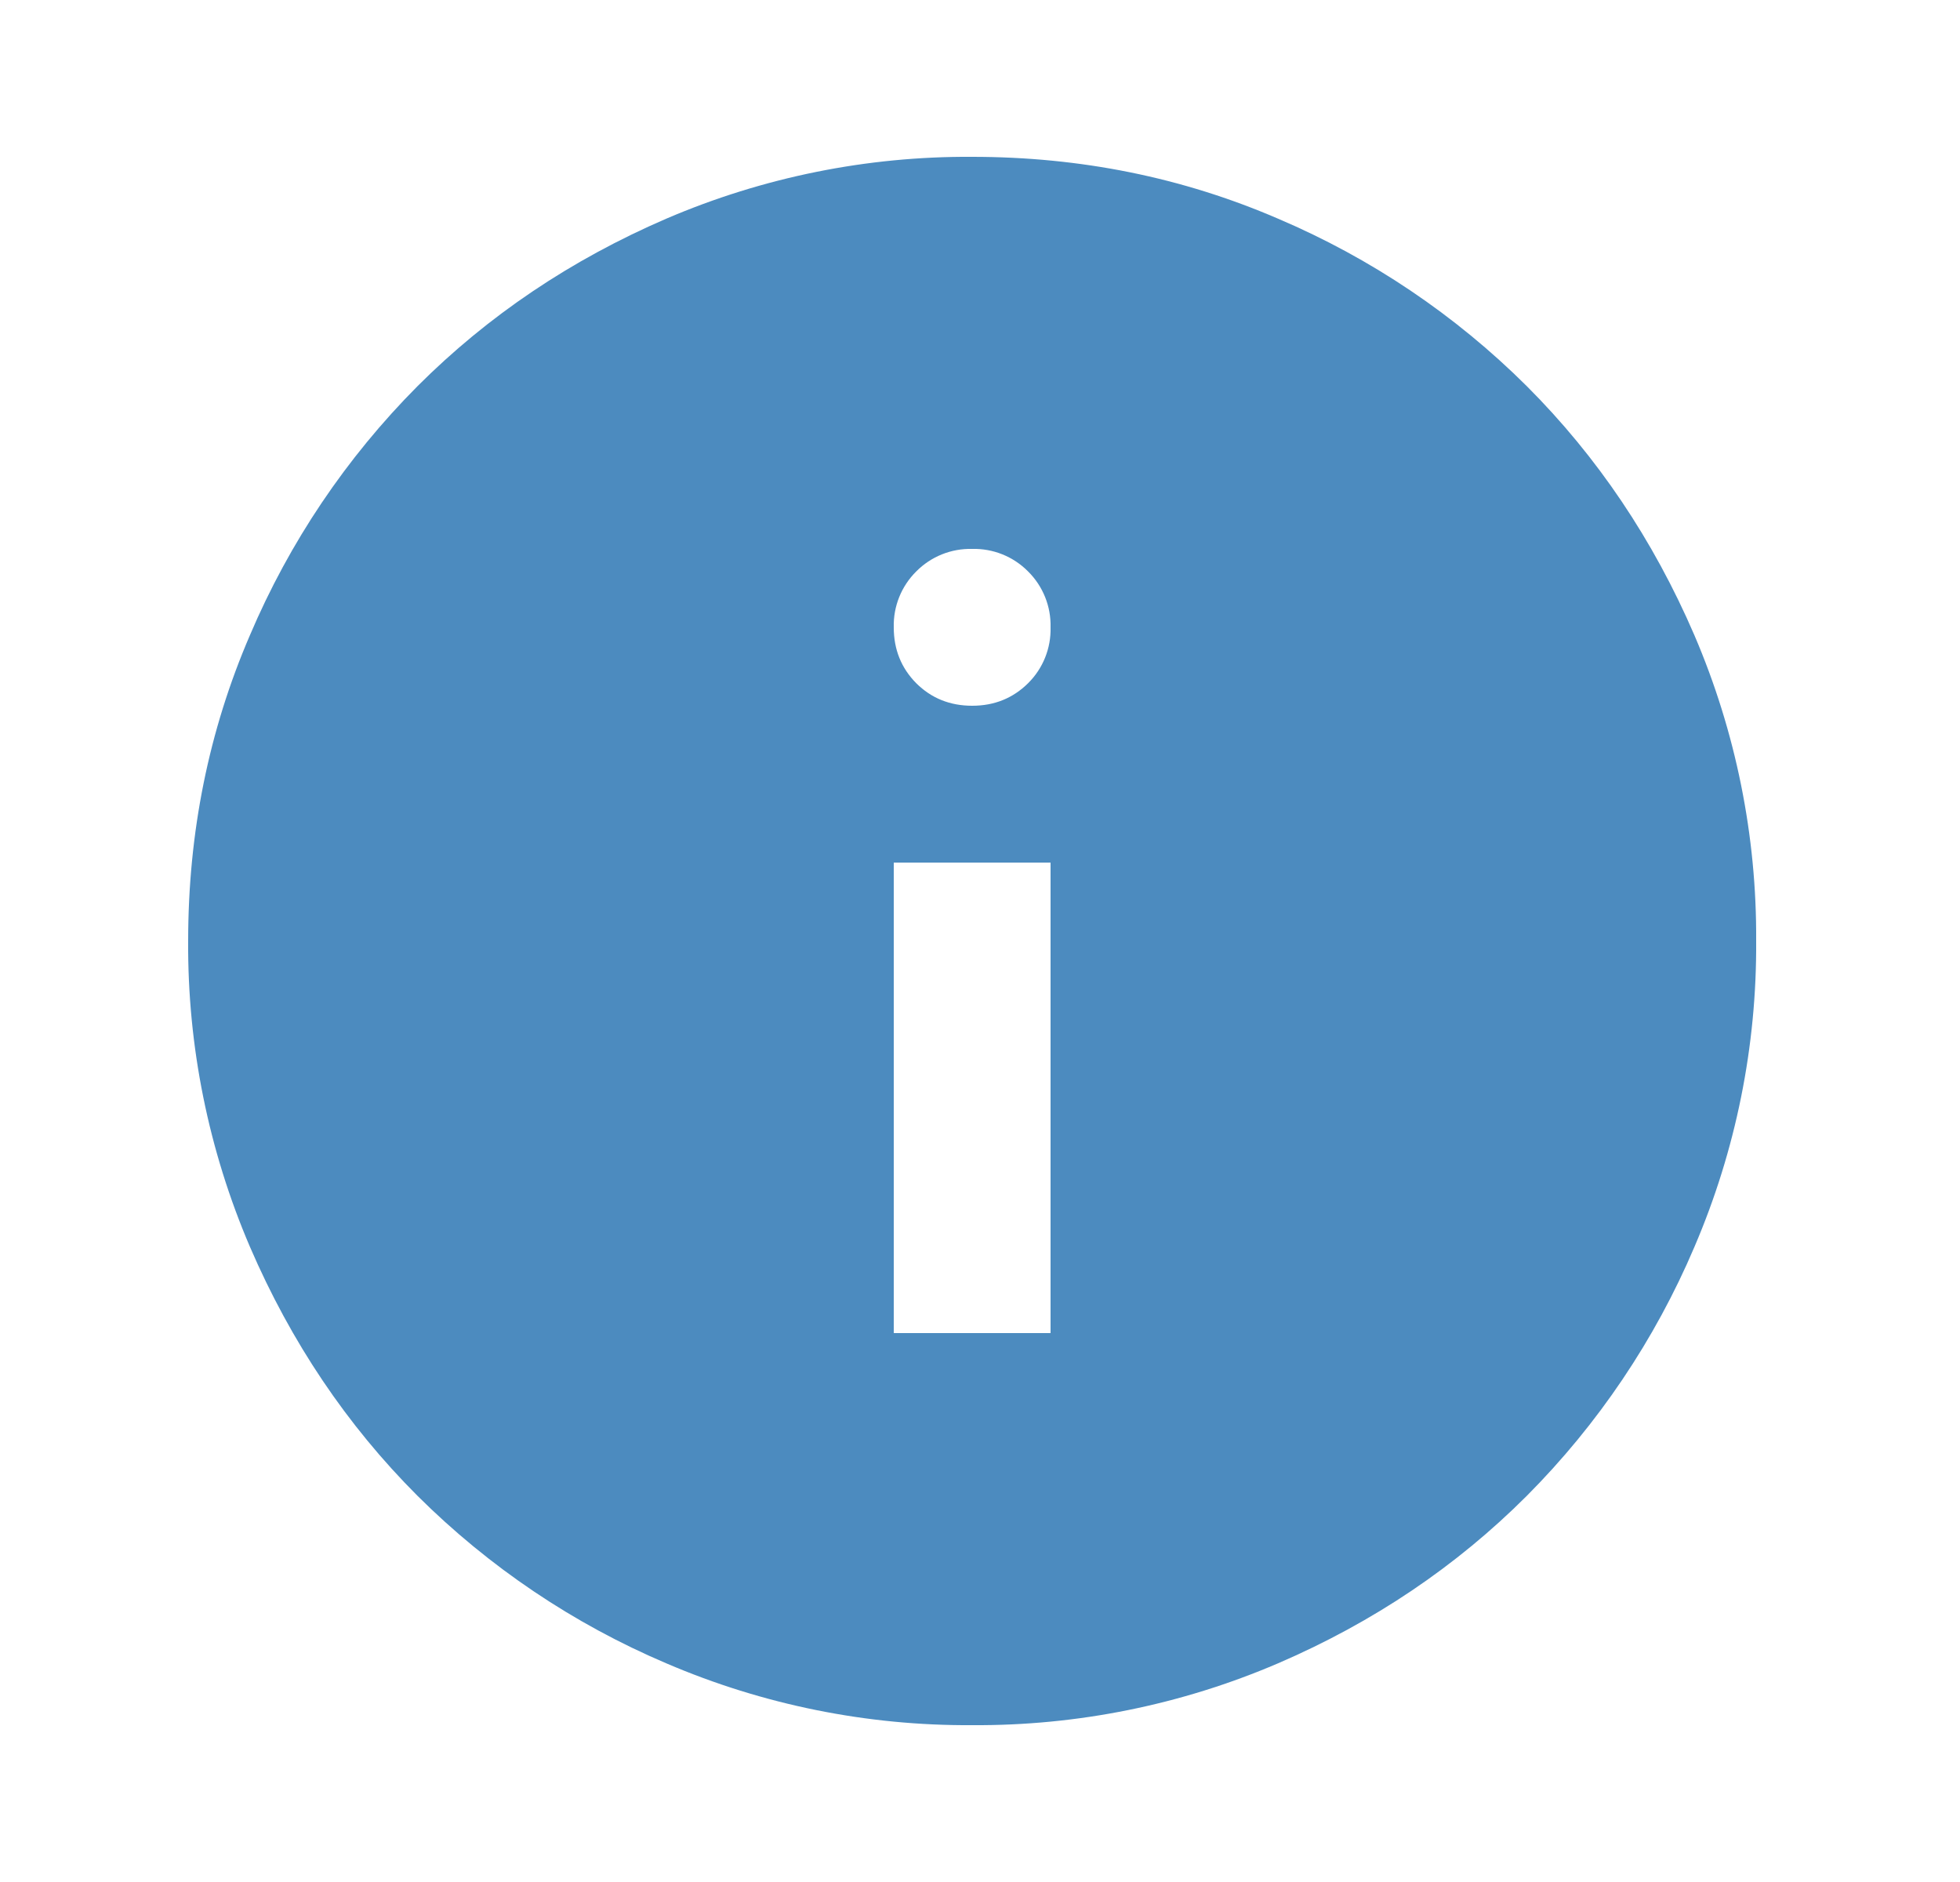
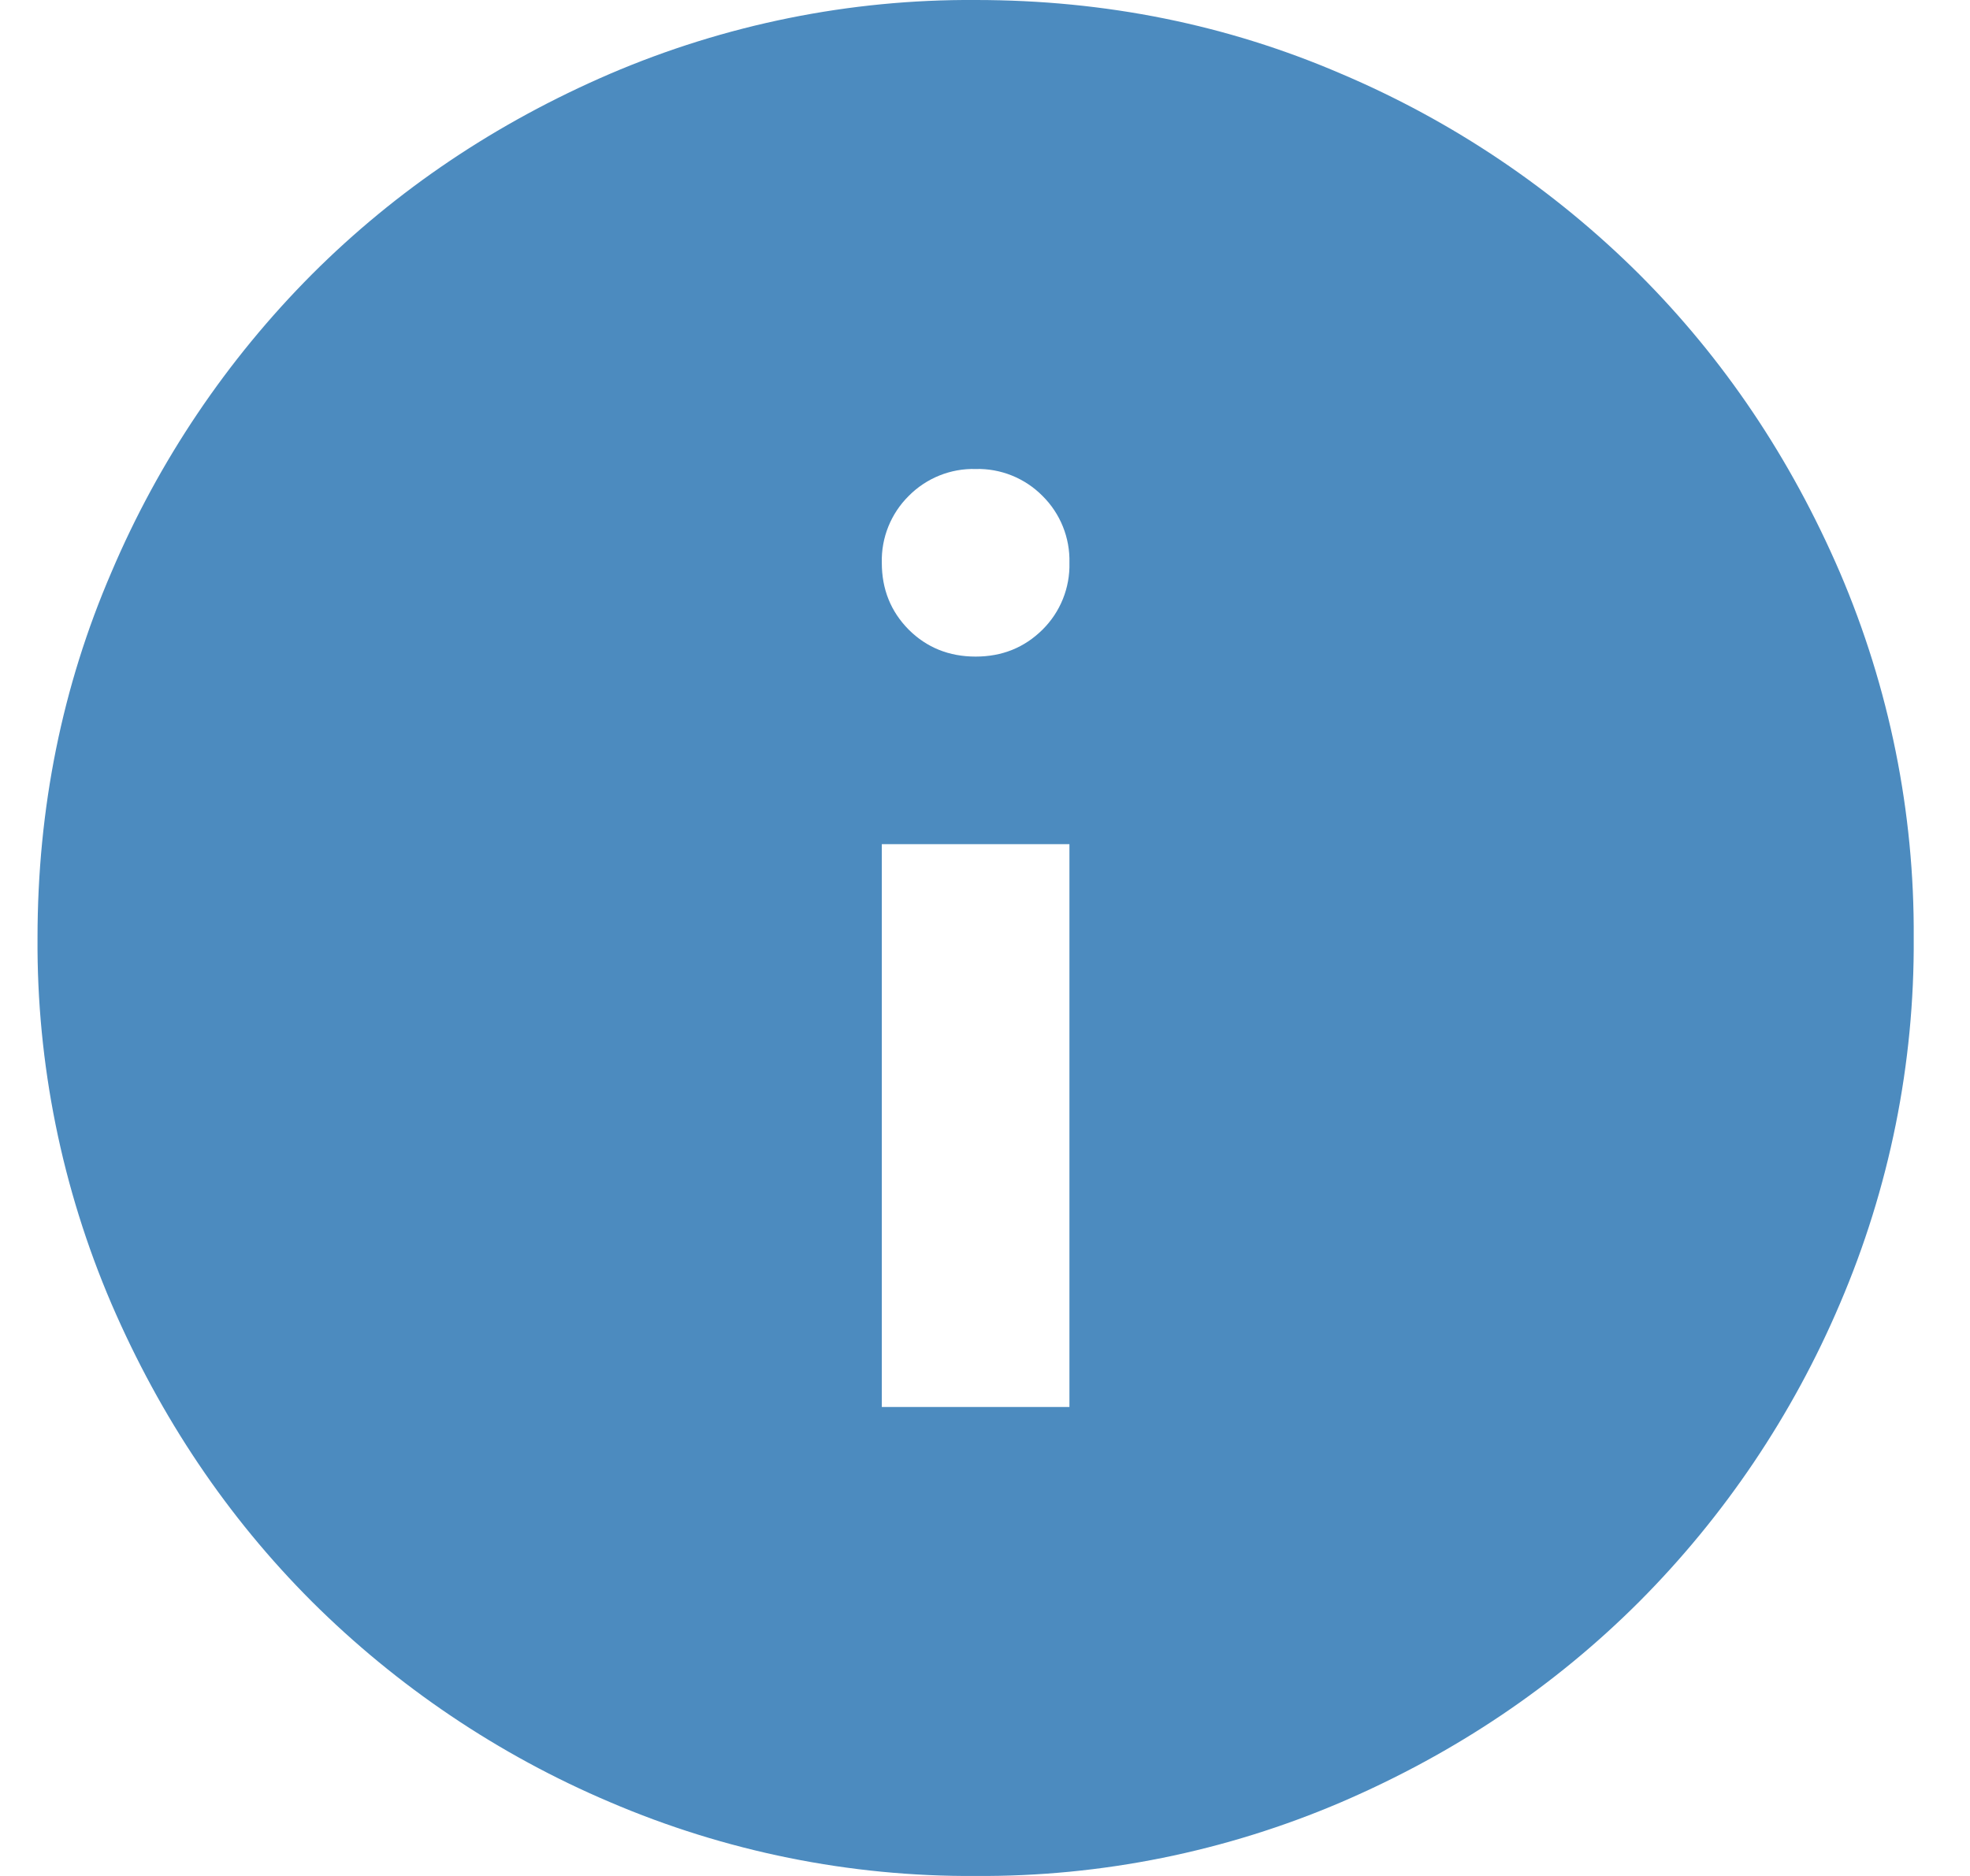
- <svg xmlns="http://www.w3.org/2000/svg" class="icon info-icon" width="25" height="24" fill="none">
-   <mask id="a" style="mask-type:alpha" maskUnits="userSpaceOnUse" x="0" y="0" width="25" height="24">
-     <path fill="#D9D9D9" d="M.4 0h24v24H.4z" />
-   </mask>
-   <g mask="url(#a)">
-     <path d="M11.4 17h2v-6h-2v6Zm1-8c.283 0 .52-.096.713-.287A.967.967 0 0 0 13.4 8a.967.967 0 0 0-.287-.713A.967.967 0 0 0 12.4 7a.968.968 0 0 0-.713.287A.968.968 0 0 0 11.4 8c0 .283.096.52.287.713.192.191.43.287.713.287Zm0 13a9.738 9.738 0 0 1-3.9-.788 10.099 10.099 0 0 1-3.175-2.137c-.9-.9-1.612-1.958-2.137-3.175A9.738 9.738 0 0 1 2.4 12c0-1.383.263-2.683.788-3.9a10.099 10.099 0 0 1 2.137-3.175c.9-.9 1.958-1.612 3.175-2.137A9.738 9.738 0 0 1 12.4 2c1.383 0 2.683.263 3.9.788a10.098 10.098 0 0 1 3.175 2.137c.9.9 1.612 1.958 2.137 3.175A9.738 9.738 0 0 1 22.4 12a9.738 9.738 0 0 1-.787 3.9 10.098 10.098 0 0 1-2.138 3.175c-.9.9-1.958 1.613-3.175 2.137a9.737 9.737 0 0 1-3.9.788Z" fill="#4C8BBF" />
-   </g>
+ <svg xmlns="http://www.w3.org/2000/svg" width="21" height="20" viewBox="0 0 21 20">
+   <path fill="#4C8BBF" d="M11,17 L13,17 L13,11 L11,11 L11,17 Z M12,9 C12.283,9 12.52,8.904 12.713,8.713 C12.903,8.525 13.007,8.267 13,8 C13.007,7.733 12.903,7.475 12.713,7.287 C12.525,7.097 12.267,6.993 12,7 C11.733,6.993 11.475,7.097 11.287,7.287 C11.097,7.475 10.993,7.733 11,8 C11,8.283 11.096,8.52 11.287,8.713 C11.479,8.904 11.717,9 12,9 Z M12,22 C10.66,22.009 9.332,21.74 8.1,21.212 C6.915,20.709 5.837,19.983 4.925,19.075 C4.025,18.175 3.313,17.117 2.788,15.9 C2.26,14.668 1.991,13.34 2,12 C2,10.617 2.263,9.317 2.788,8.1 C3.291,6.915 4.017,5.837 4.925,4.925 C5.825,4.025 6.883,3.313 8.1,2.788 C9.332,2.26 10.66,1.991 12,2 C13.383,2 14.683,2.263 15.9,2.788 C17.085,3.291 18.163,4.017 19.075,4.925 C19.975,5.825 20.687,6.883 21.212,8.1 C21.74,9.332 22.009,10.66 22,12 C22.009,13.34 21.741,14.668 21.213,15.9 C20.709,17.085 19.984,18.163 19.075,19.075 C18.175,19.975 17.117,20.688 15.9,21.212 C14.668,21.74 13.34,22.009 12,22 L12,22 Z" transform="translate(-1.6 -2)" />
</svg>
